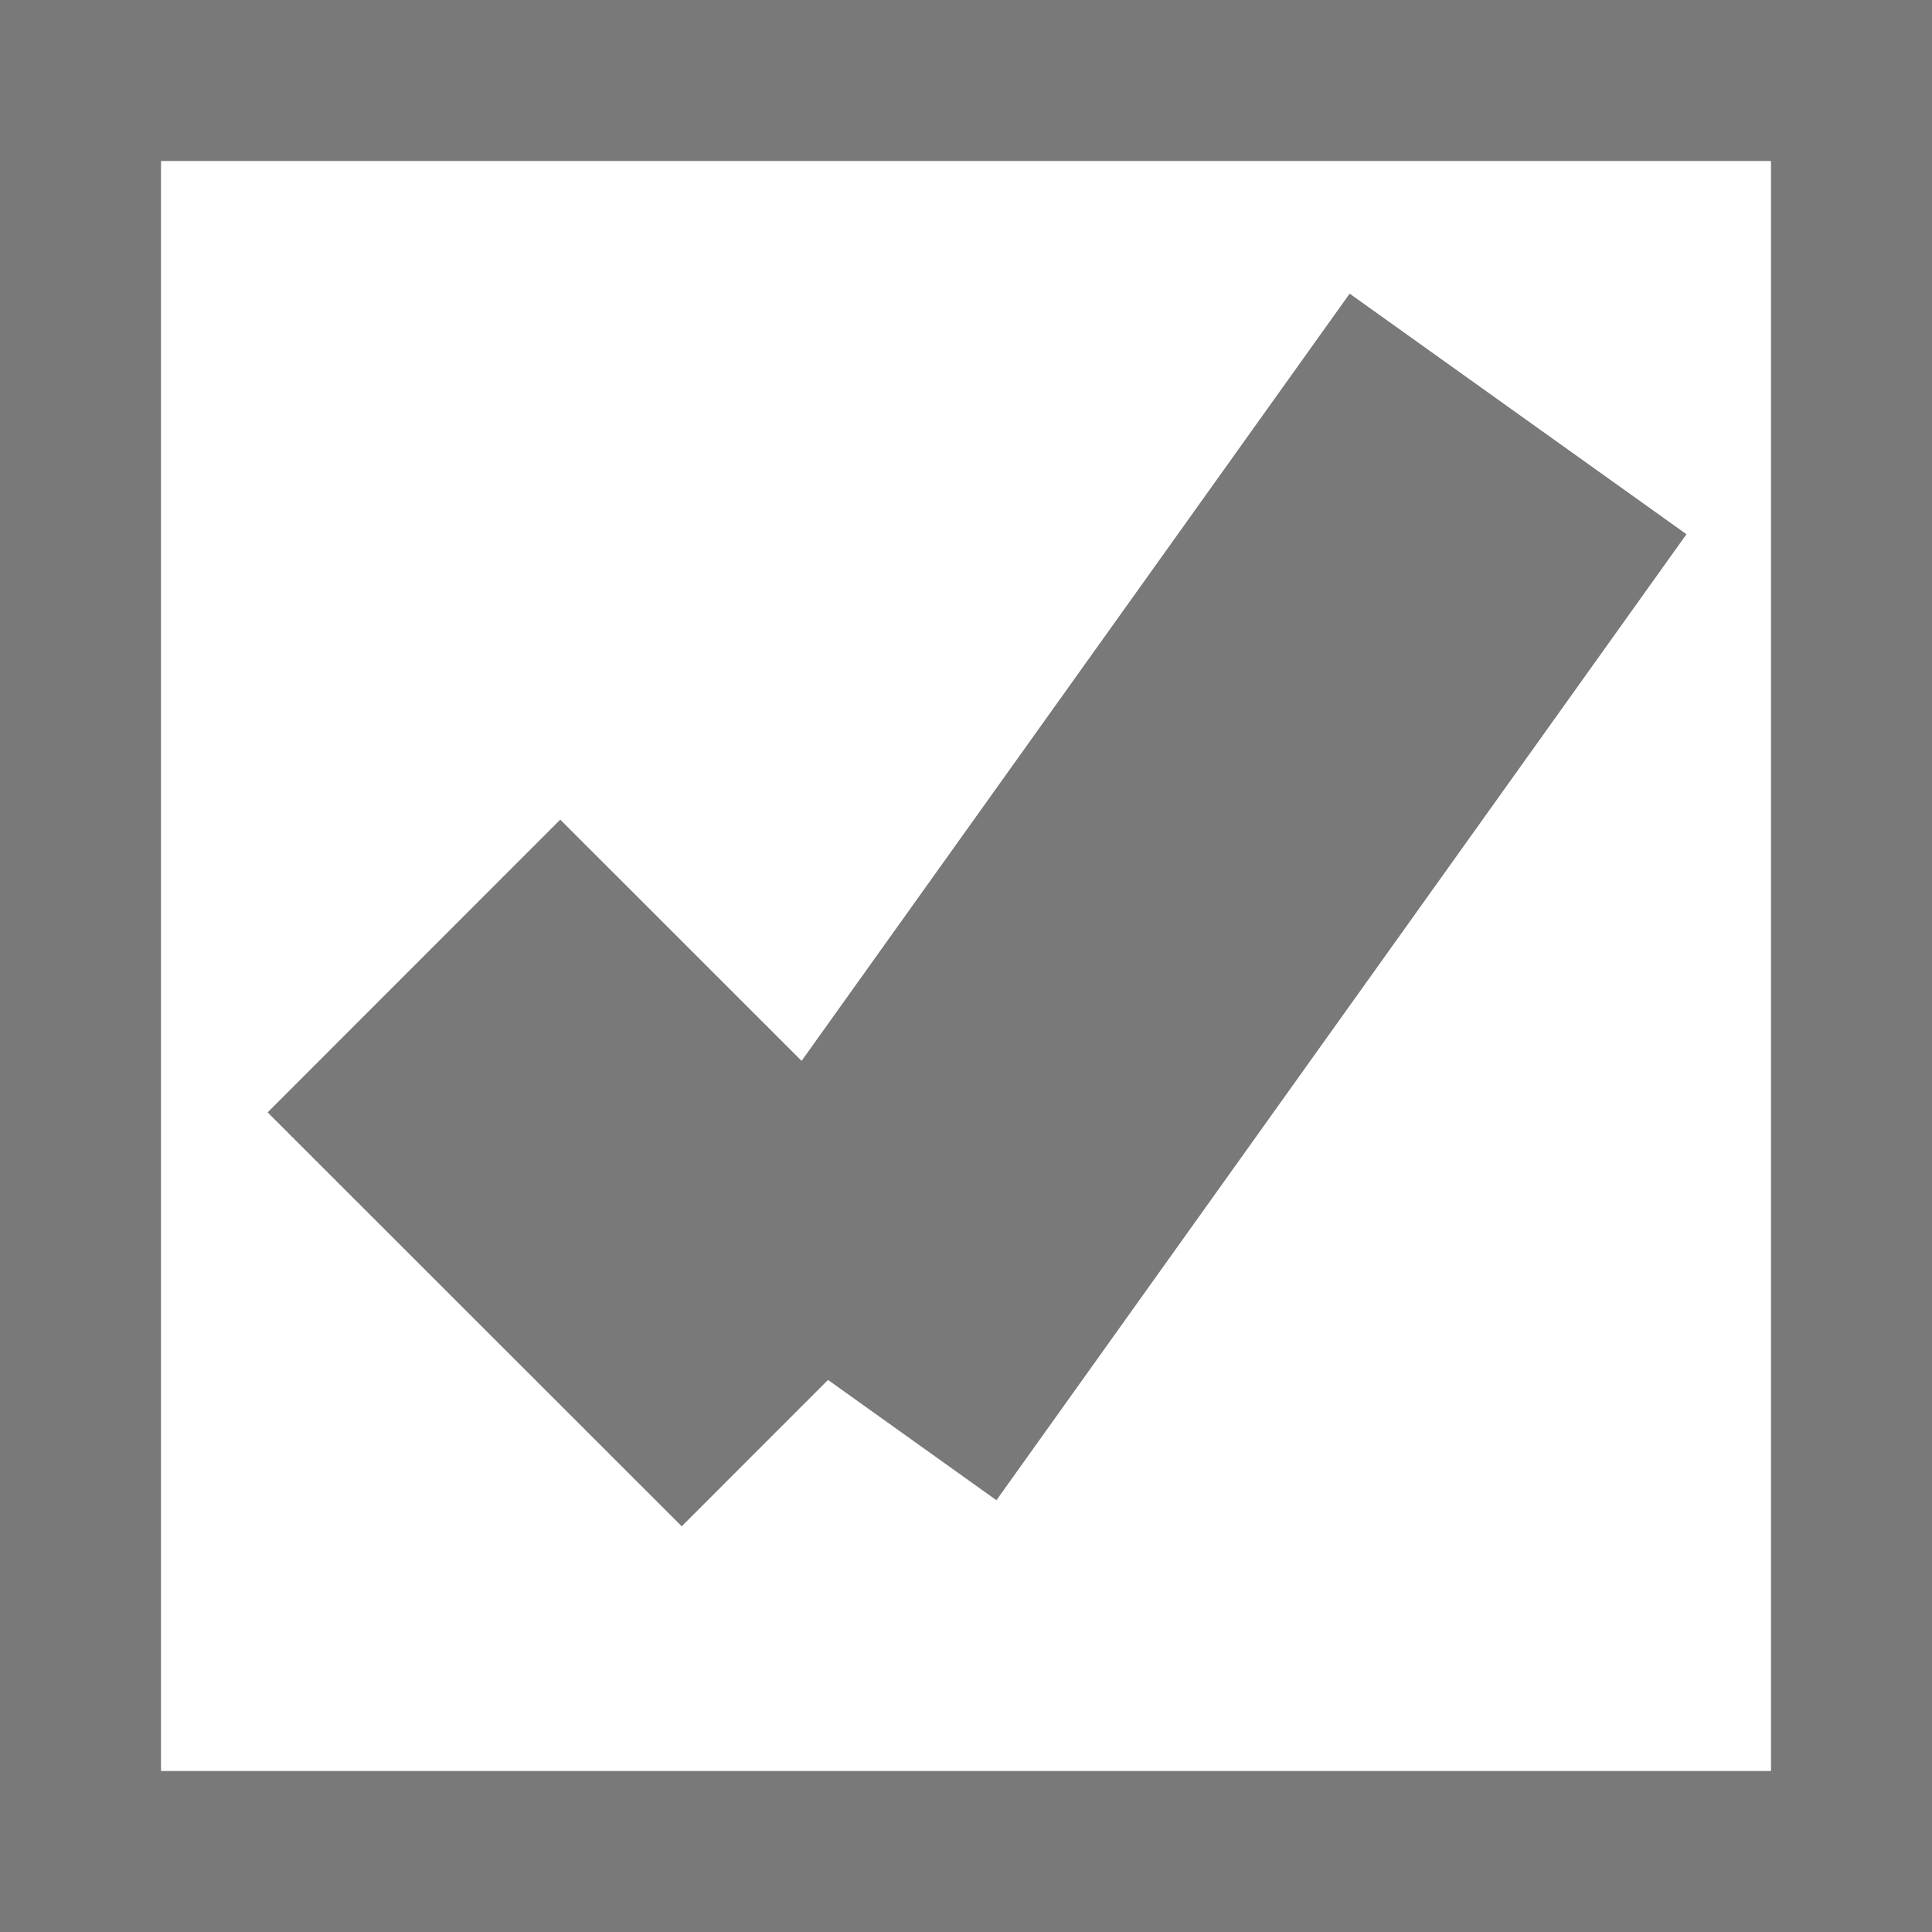
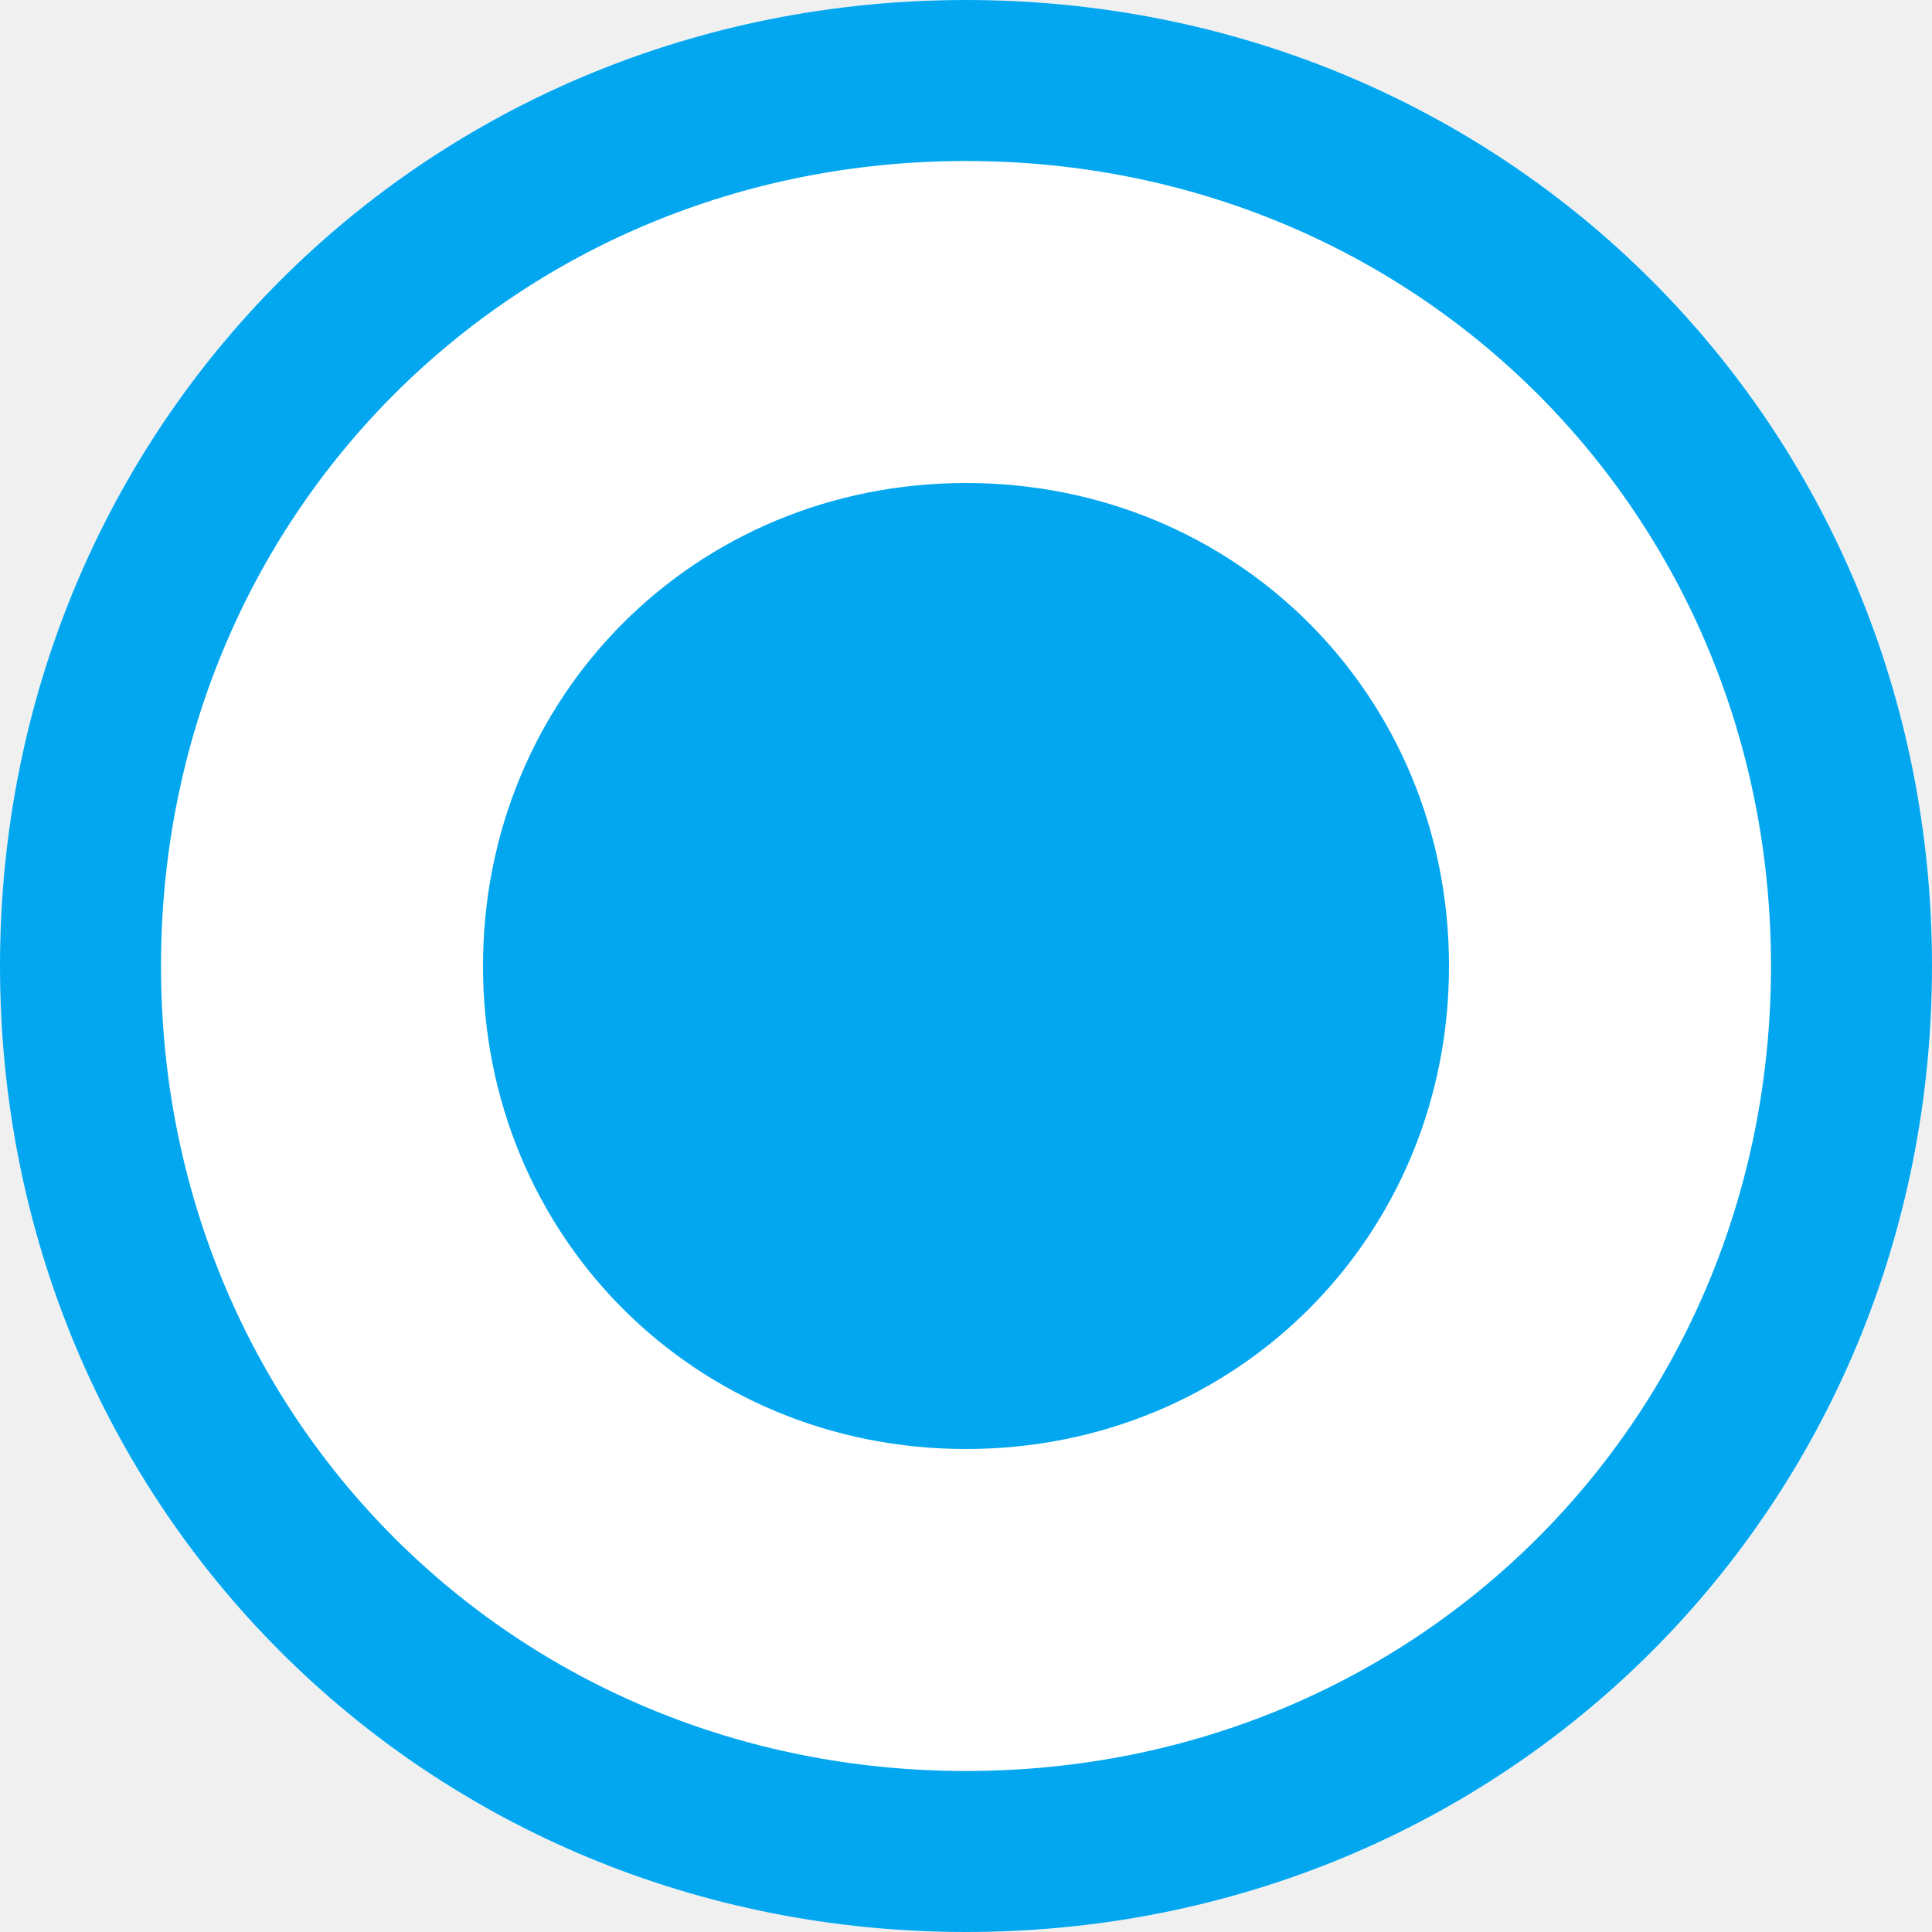
- <svg xmlns="http://www.w3.org/2000/svg" version="1.1" width="12px" height="12px" viewBox="776 177  12 12">
-   <path d="M 776.5 177.5  L 787.5 177.5  L 787.5 188.5  L 776.5 188.5  L 776.5 177.5  Z " fill-rule="nonzero" fill="#ffffff" stroke="none" />
-   <path d="M 776.5 177.5  L 787.5 177.5  L 787.5 188.5  L 776.5 188.5  L 776.5 177.5  Z " stroke-width="1" stroke="#797979" fill="none" />
-   <path d="M 778.571 183  L 781.143 185.571  " stroke-width="2.571" stroke="#797979" fill="none" />
-   <path d="M 781.143 185.571  L 785.429 179.571  " stroke-width="2.571" stroke="#797979" fill="none" />
+ <svg xmlns="http://www.w3.org/2000/svg" version="1.1" width="12px" height="12px" viewBox="1112 177  12 12">
+   <path d="M 1118 177  C 1121.36 177  1124 179.64  1124 183  C 1124 186.36  1121.36 189  1118 189  C 1114.64 189  1112 186.36  1112 183  C 1112 179.64  1114.64 177  1118 177  Z " fill-rule="nonzero" fill="#ffffff" stroke="none" />
+   <path d="M 1118 177.5  C 1121.08 177.5  1123.5 179.92  1123.5 183  C 1123.5 186.08  1121.08 188.5  1118 188.5  C 1114.92 188.5  1112.5 186.08  1112.5 183  C 1112.5 179.92  1114.92 177.5  1118 177.5  Z " stroke-width="1" stroke="#02a7f0" fill="none" />
+   <path d="M 1118 186  C 1116.32 186  1115 184.68  1115 183  C 1115 181.32  1116.32 180  1118 180  C 1119.68 180  1121 181.32  1121 183  C 1121 184.68  1119.68 186  1118 186  " fill-rule="nonzero" fill="#02a7f0" stroke="none" />
</svg>
